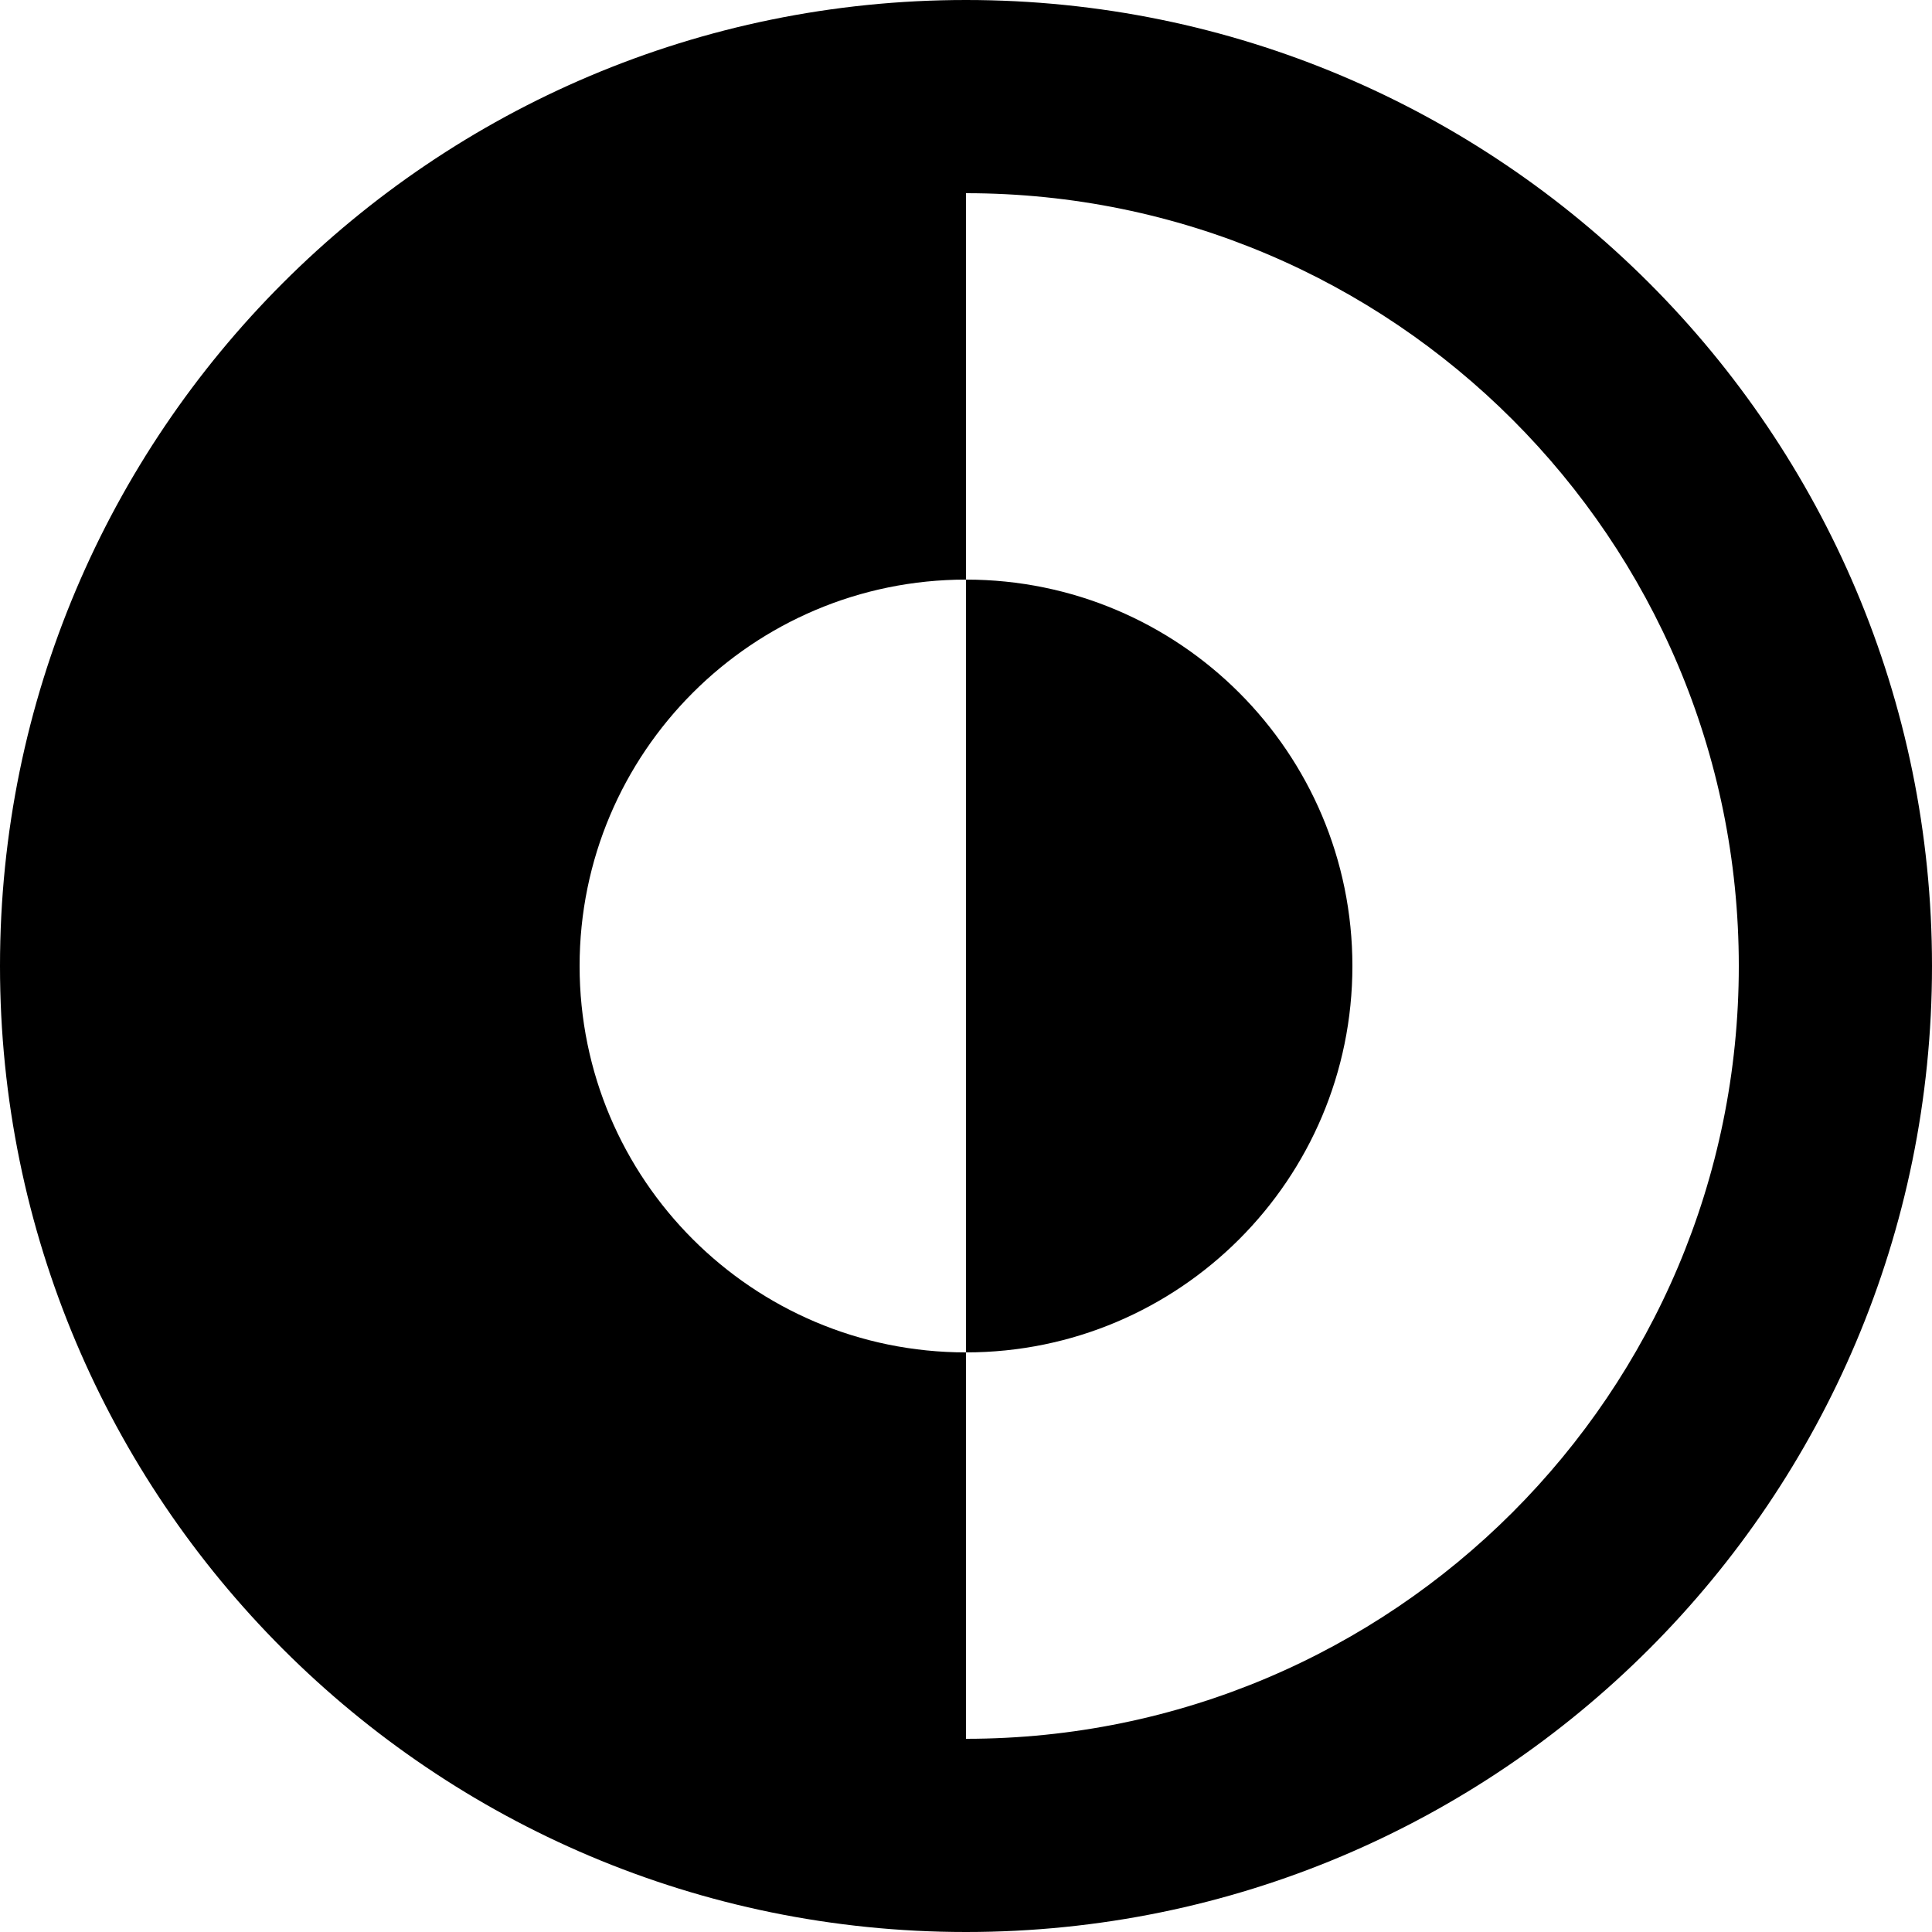
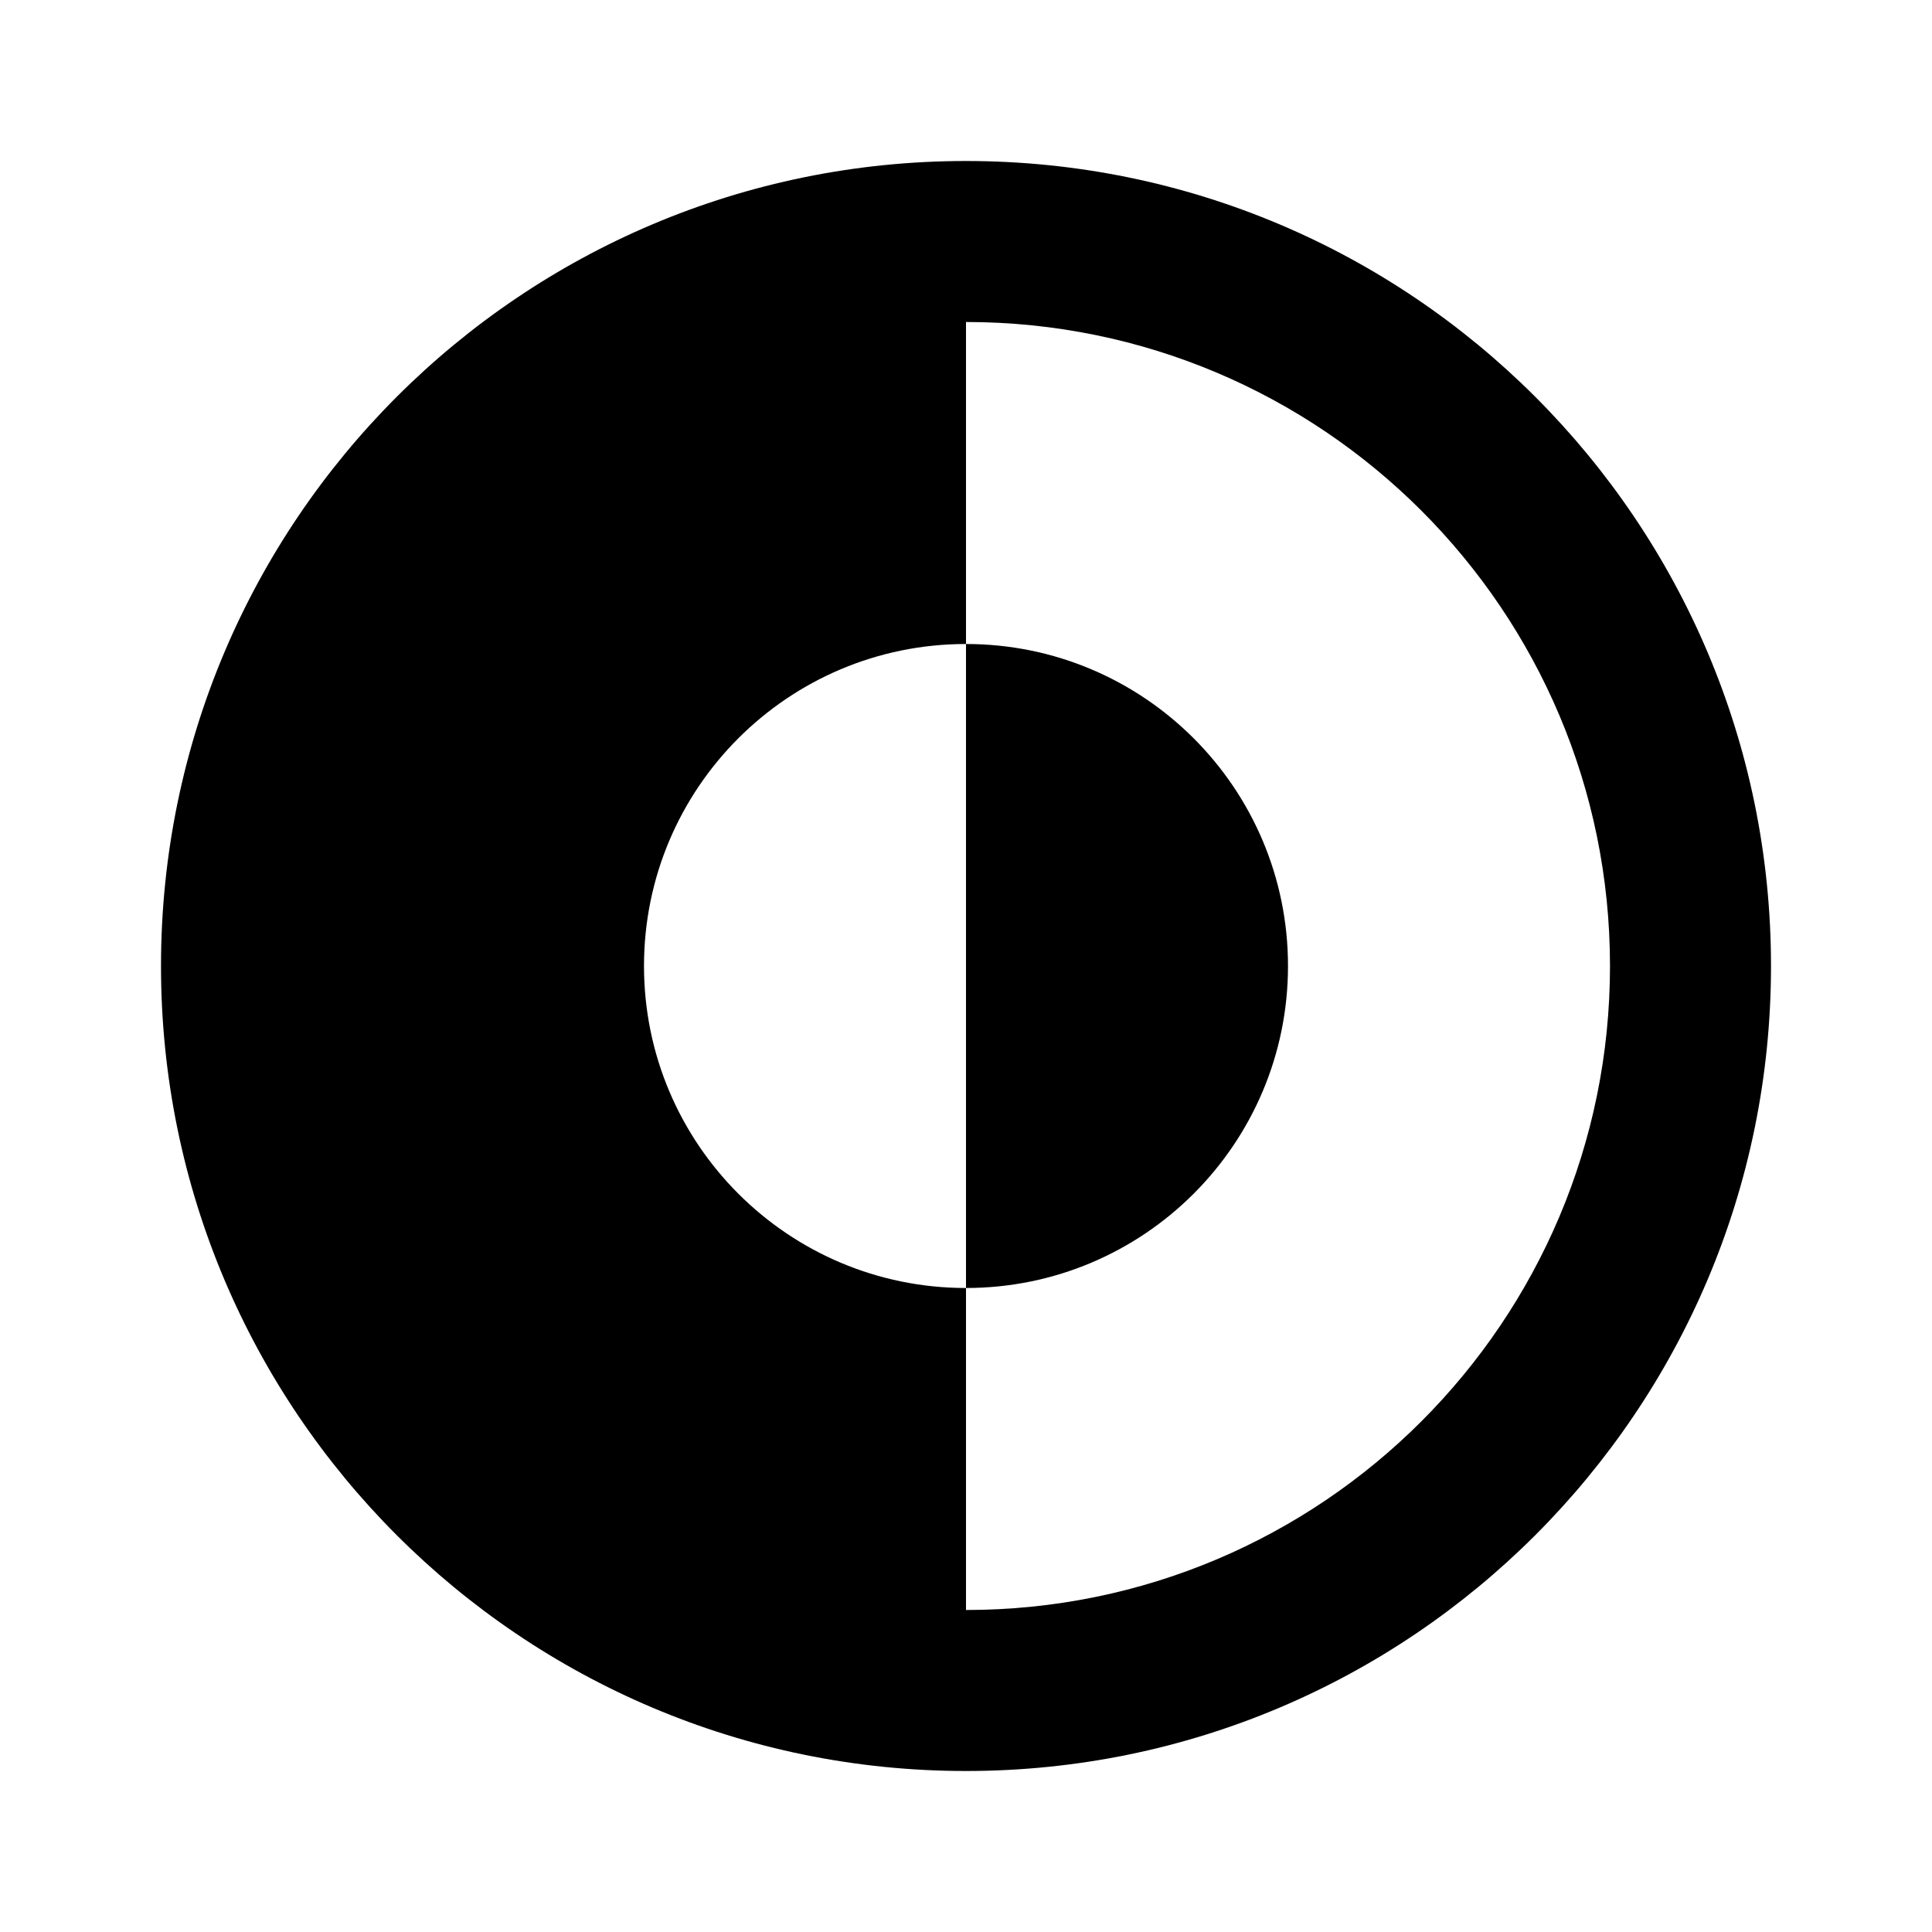
- <svg xmlns="http://www.w3.org/2000/svg" viewBox="0 0 20 20">
-   <path d="M10 14C12.209 14 14 12.209 14 10C14 7.791 12.209 6 10 6V14Z" />
-   <path fill-rule="evenodd" clip-rule="evenodd" d="M10 20C15.523 20 20 15.523 20 10C20 4.477 15.523 0 10 0C4.477 0 0 4.477 0 10C0 15.523 4.477 20 10 20ZM10 18C14.418 18 18 14.418 18 10C18 5.582 14.418 2 10 2V6C7.791 6 6 7.791 6 10C6 12.209 7.791 14 10 14V18Z" />
+ <svg xmlns="http://www.w3.org/2000/svg" viewBox="0 0 24 24">
+   <path d="M12 16C14.209 16 16 14.209 16 12C16 9.791 14.209 8 12 8V16Z" />
+   <path fill-rule="evenodd" clip-rule="evenodd" d="M12 22C17.523 22 22 17.523 22 12C22 6.477 17.523 2 12 2C6.477 2 2 6.477 2 12C2 17.523 6.477 22 12 22ZM12 20C16.418 20 20 16.418 20 12C20 7.582 16.418 4 12 4V8C9.791 8 8 9.791 8 12C8 14.209 9.791 16 12 16V20Z" />
</svg>
